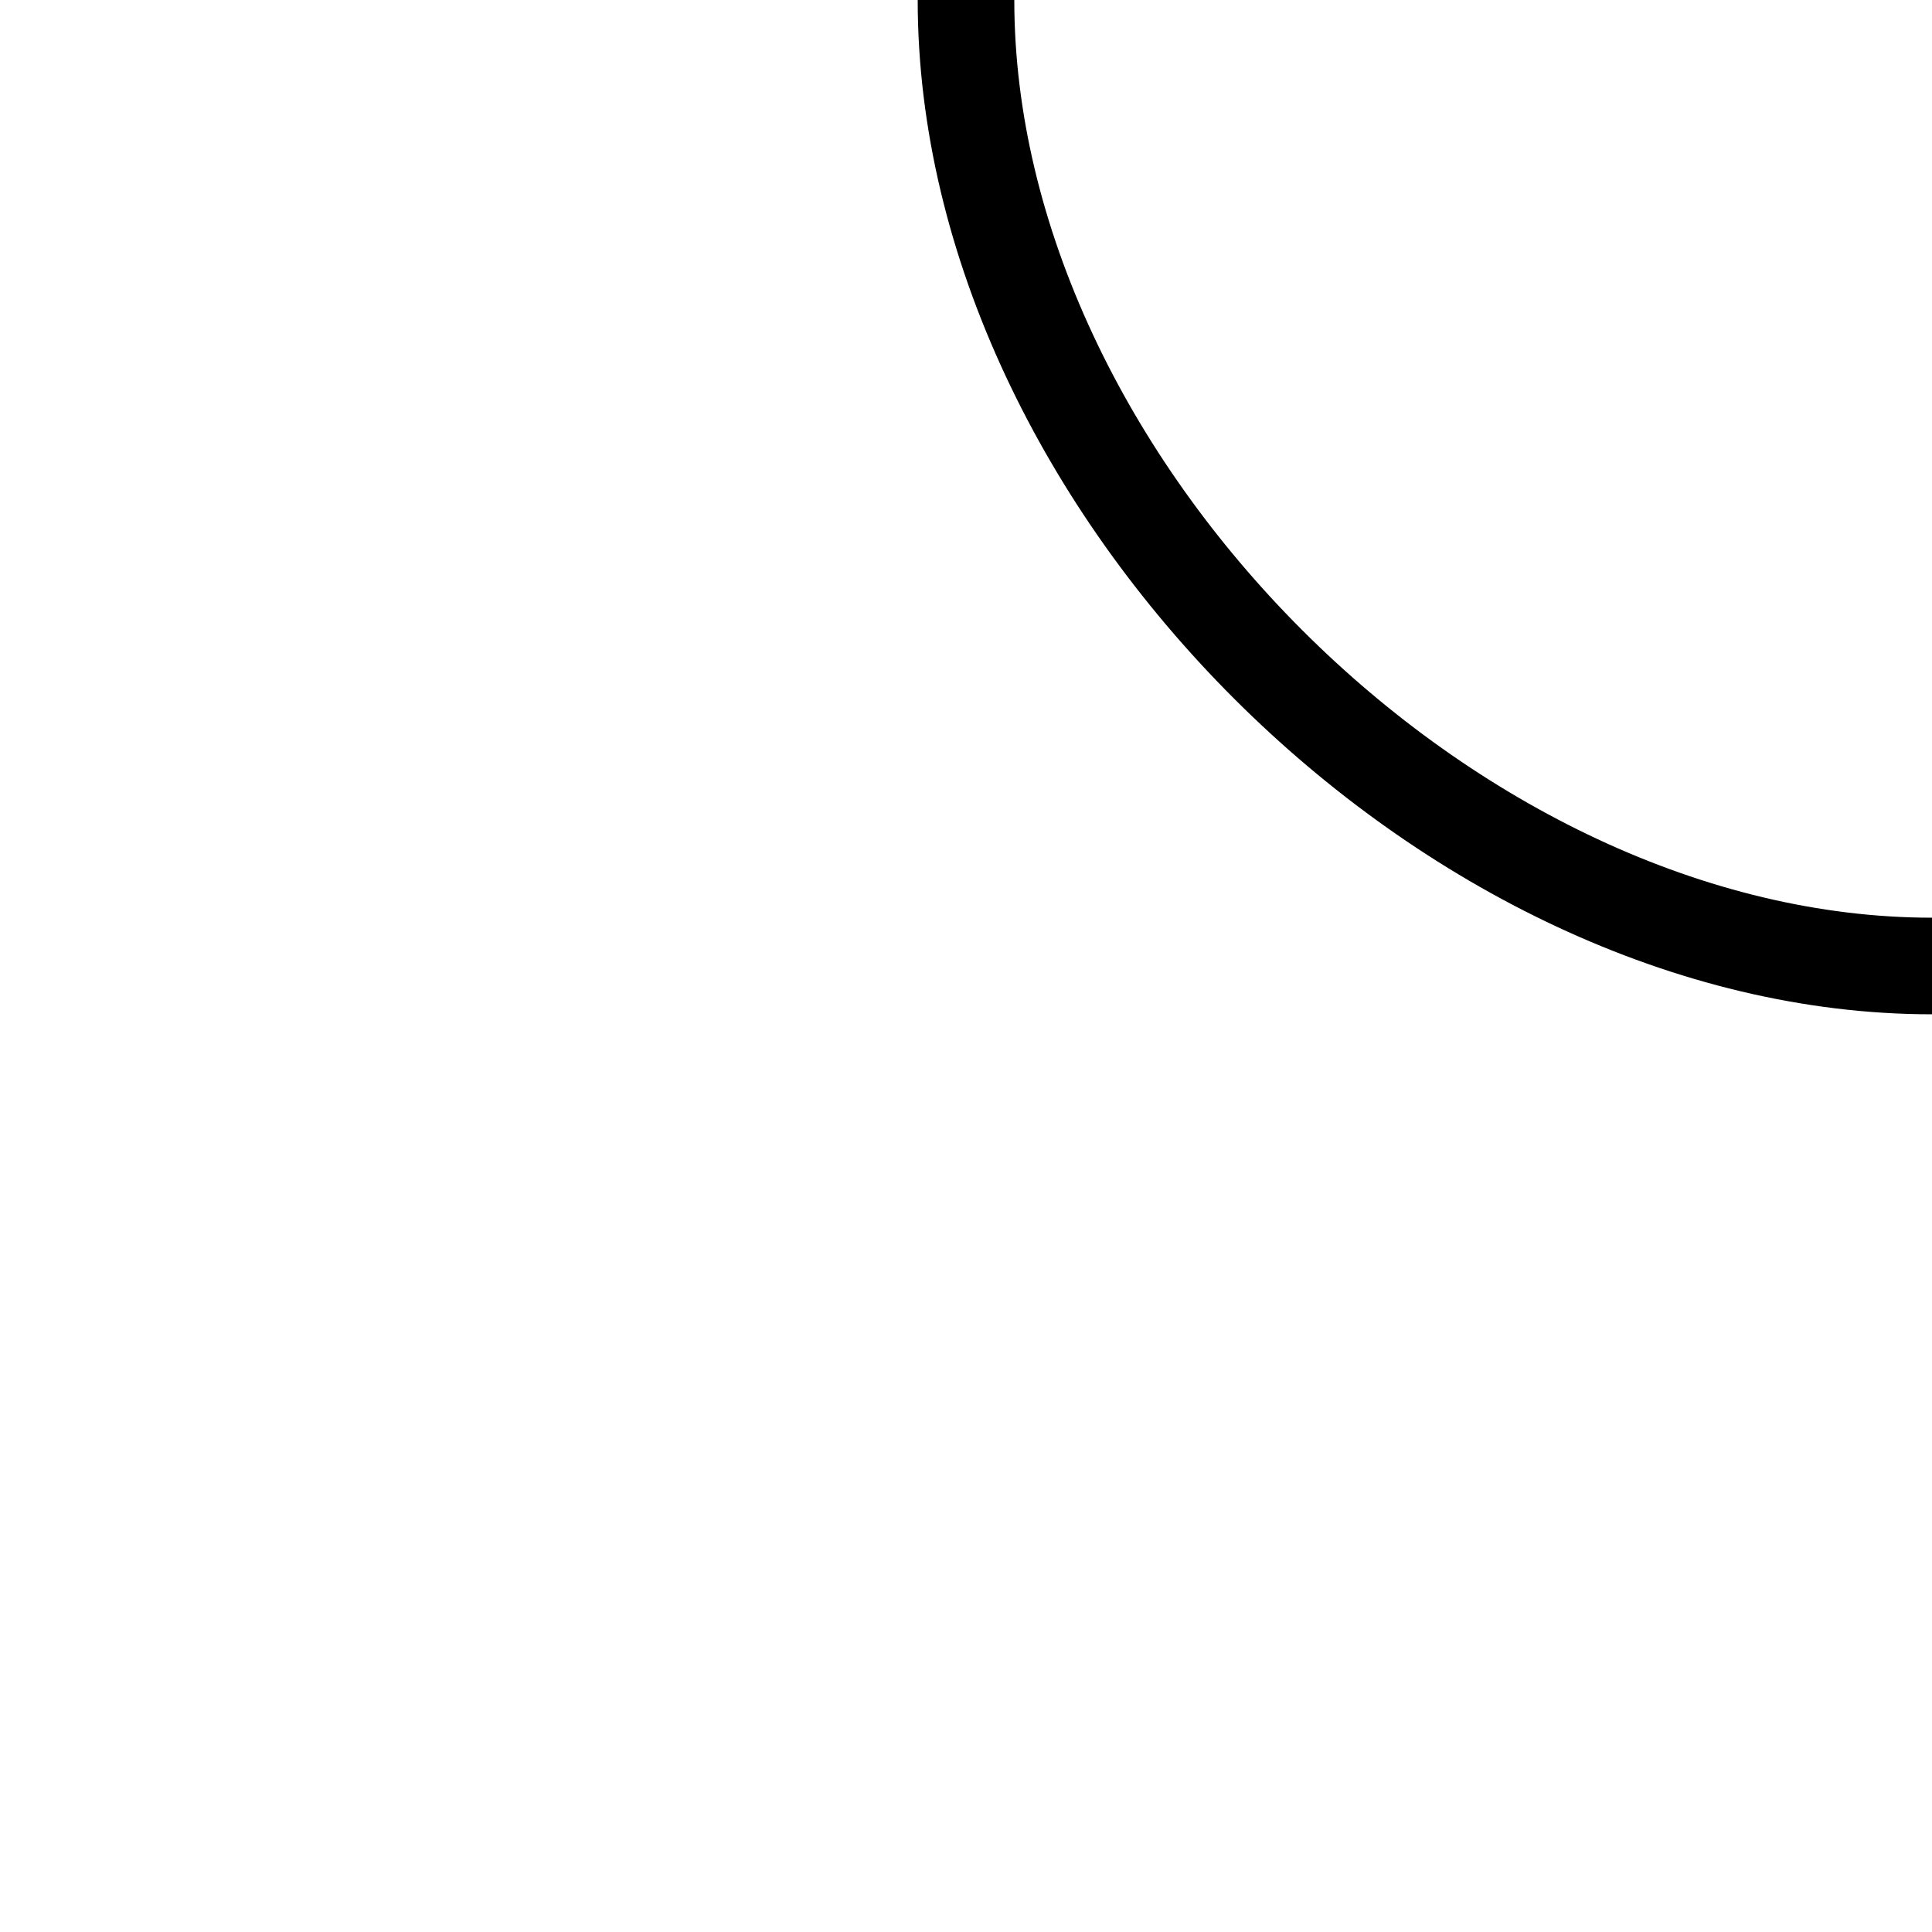
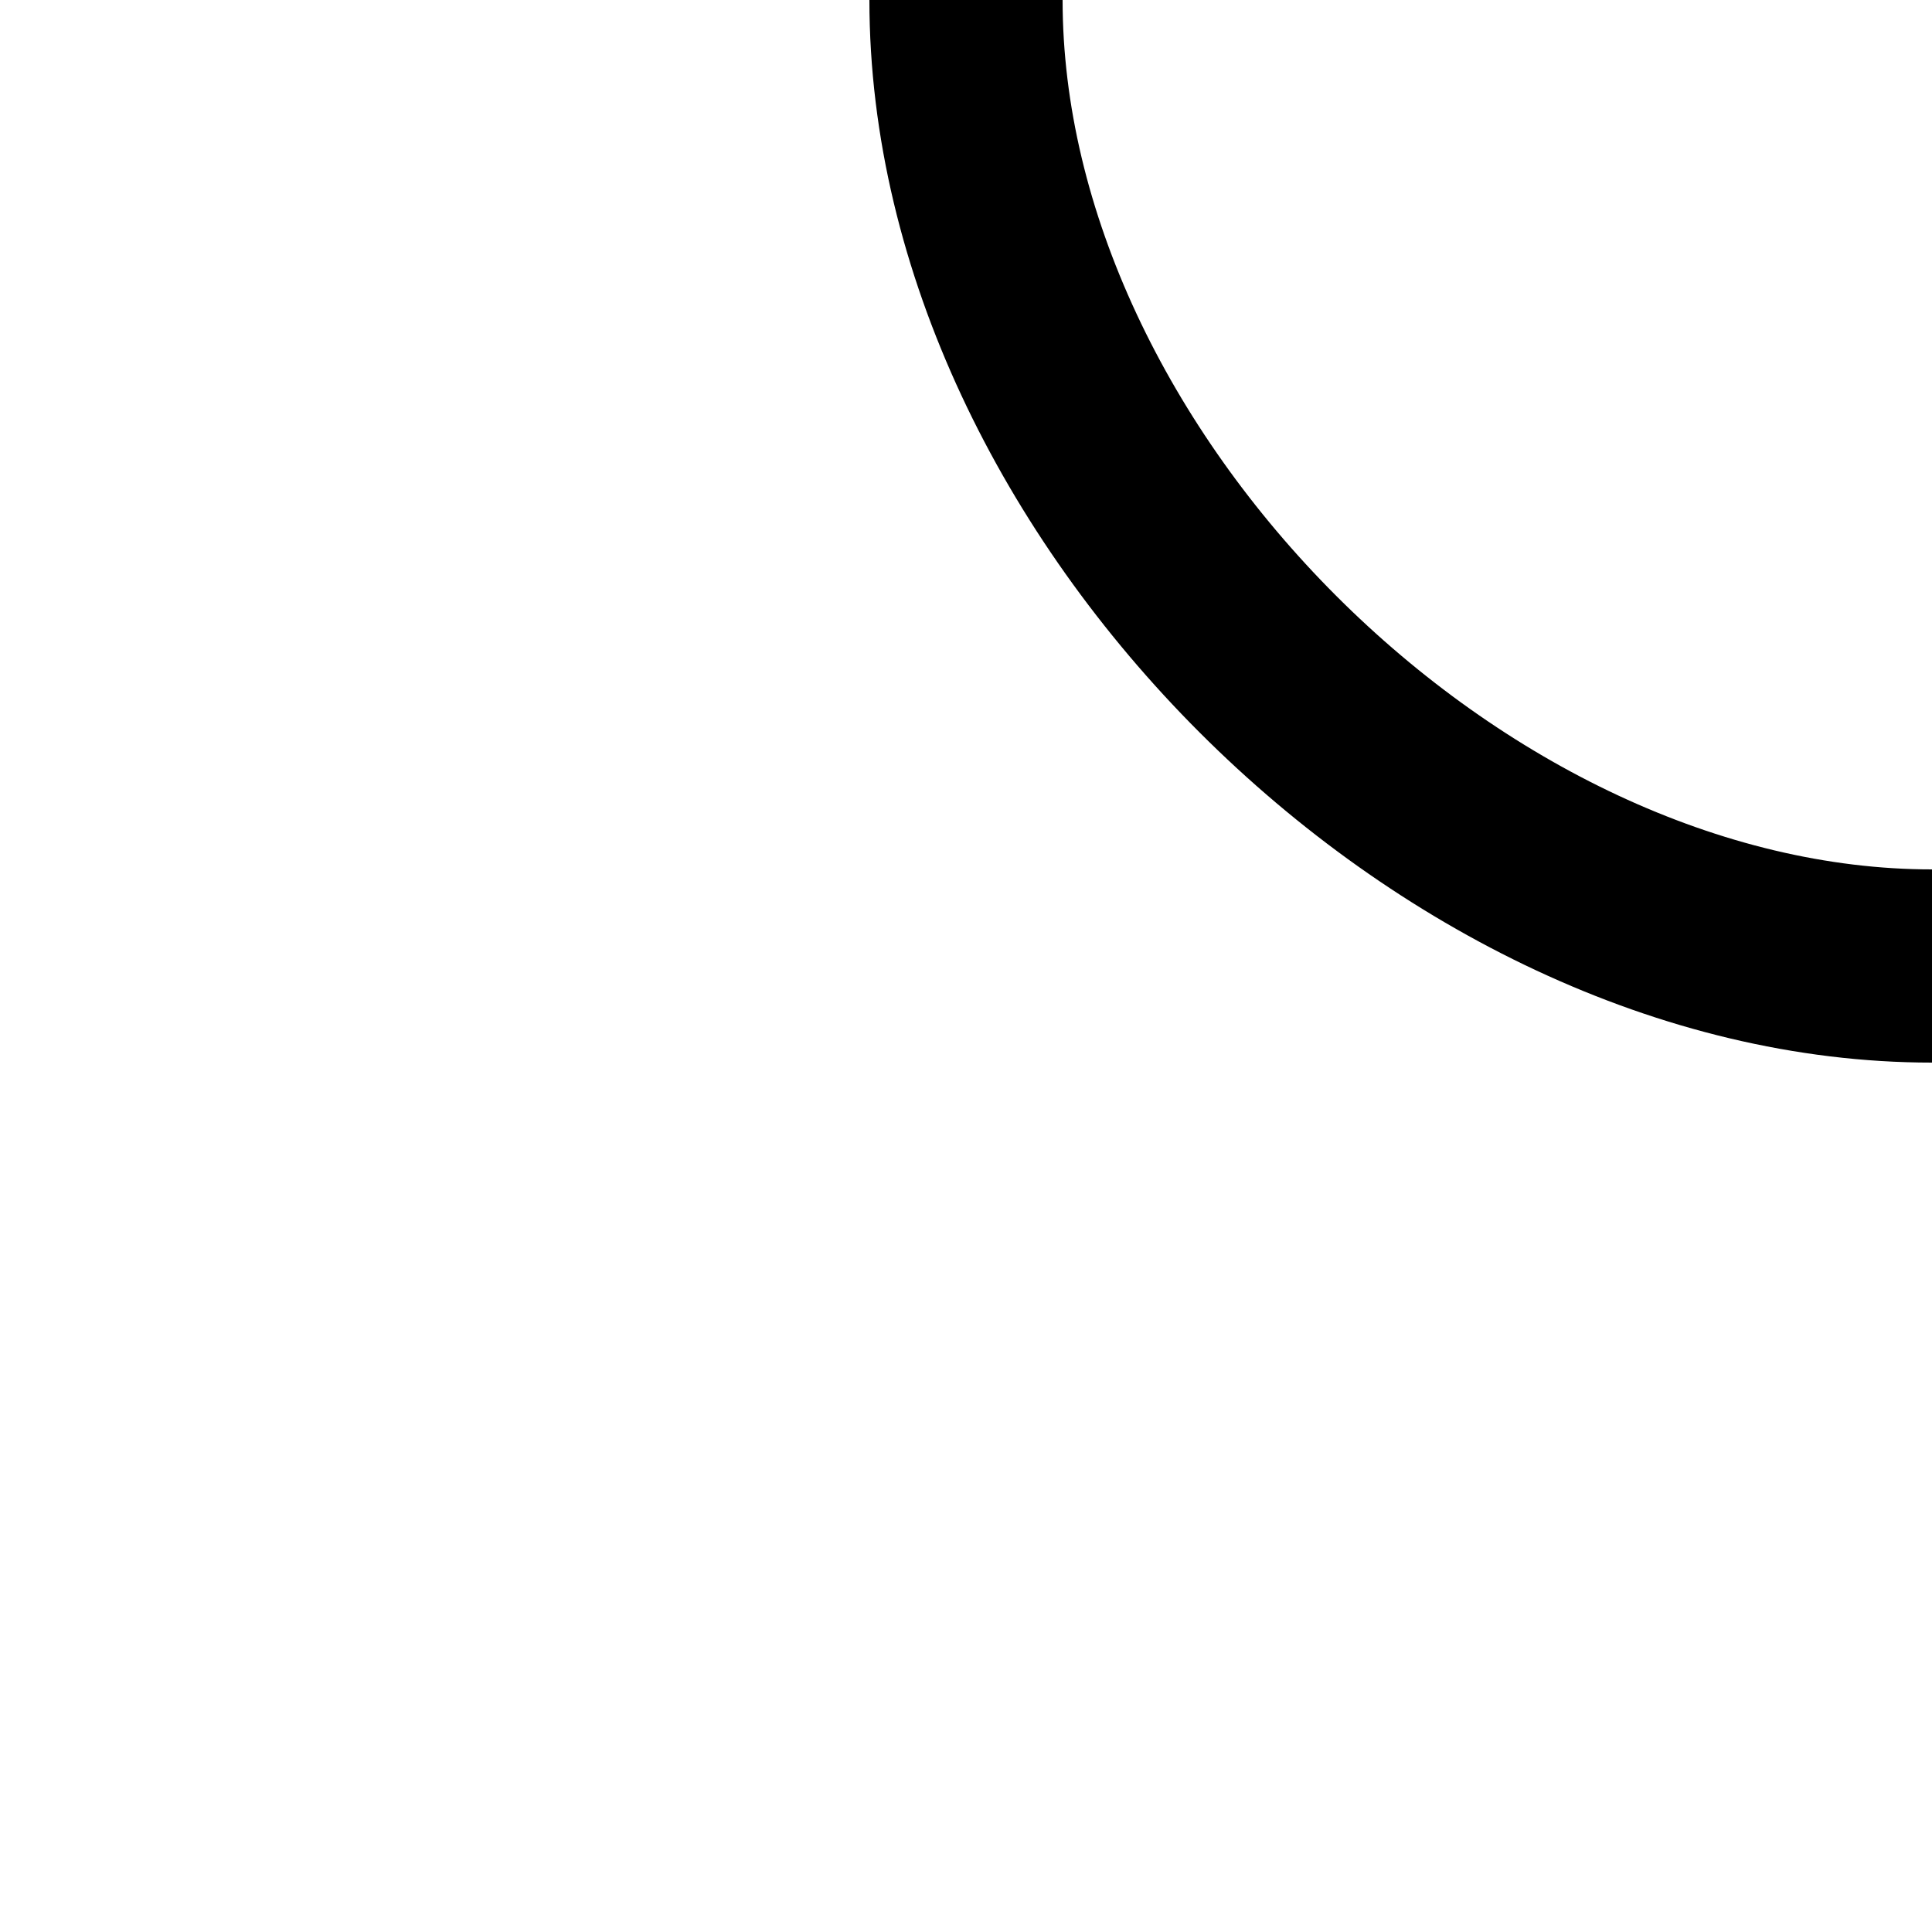
<svg xmlns="http://www.w3.org/2000/svg" width="20mm" height="20mm" viewBox="0 0 20 20" version="1.1" id="svg1">
  <defs id="defs1" />
  <g id="layer1">
-     <path style="fill:none;stroke:#000000;stroke-width:1" d="M 20,10 C 15,10 10,5 10,2.7815501e-7" id="path1" />
+     <path style="fill:none;stroke:#000000;stroke-width:2;stroke-dasharray:none" d="M 20,10 C 15,10 10,5 10,2.7815501e-7" id="path1" />
  </g>
</svg>
